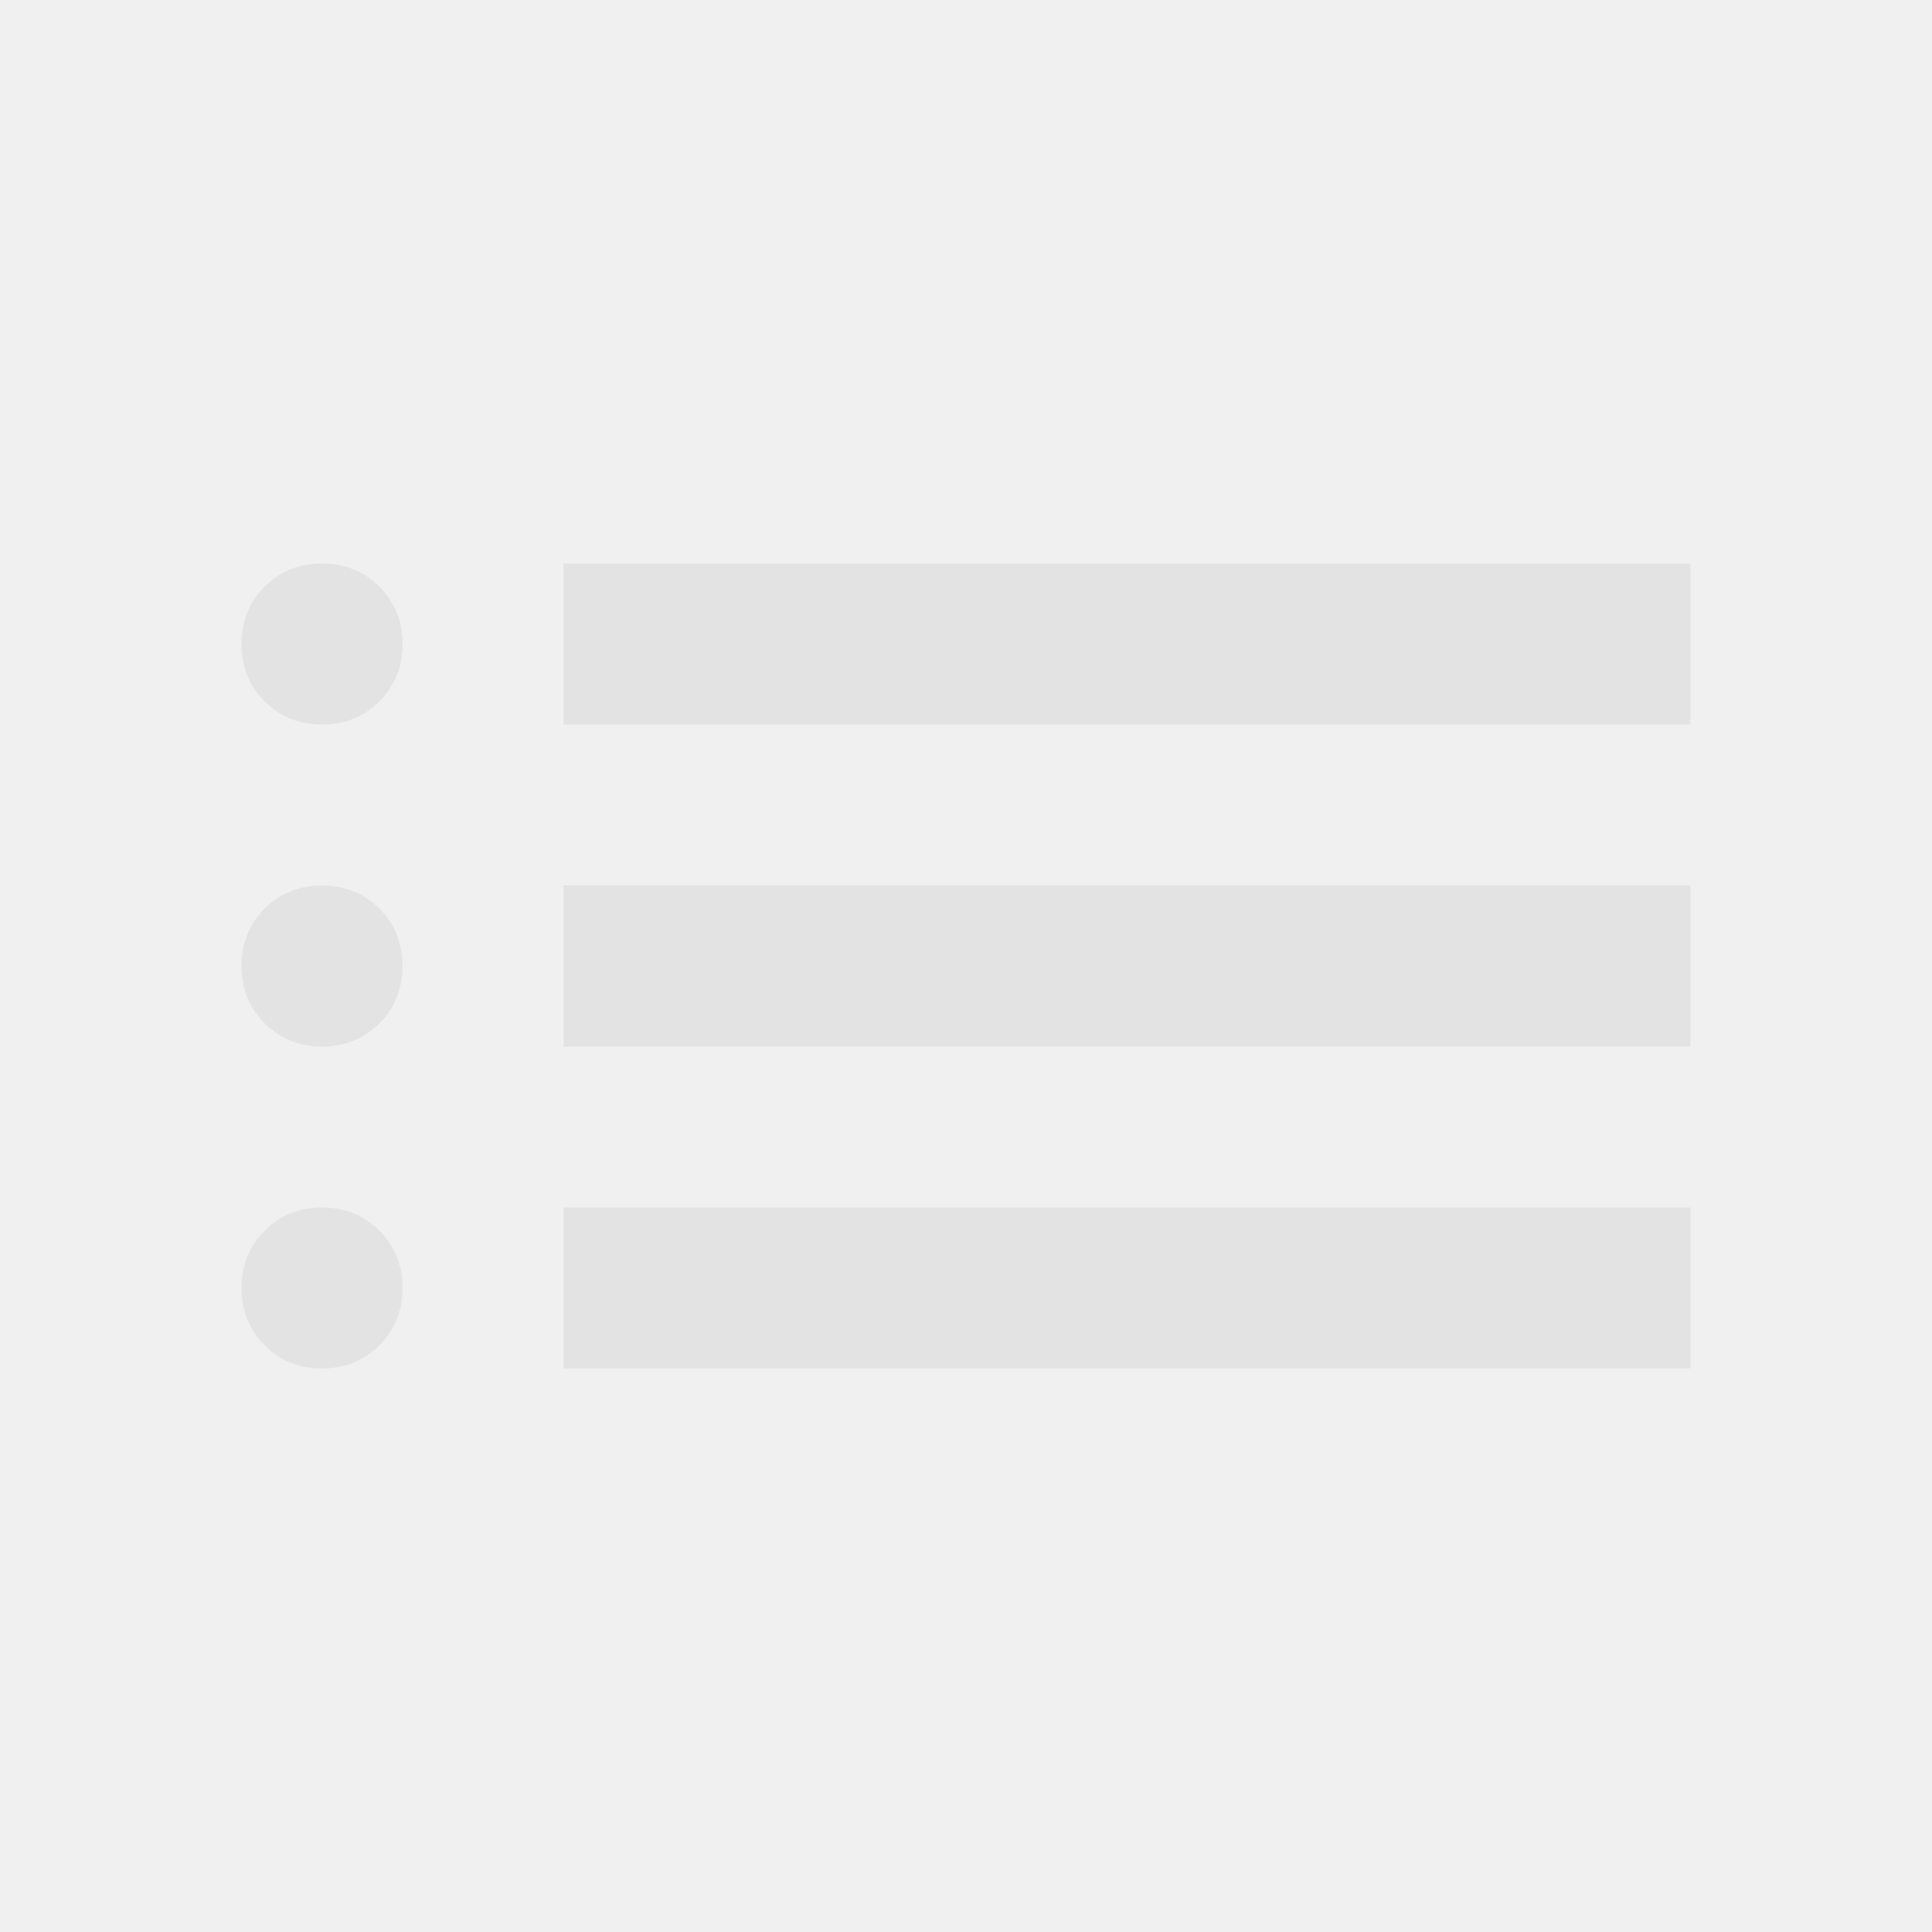
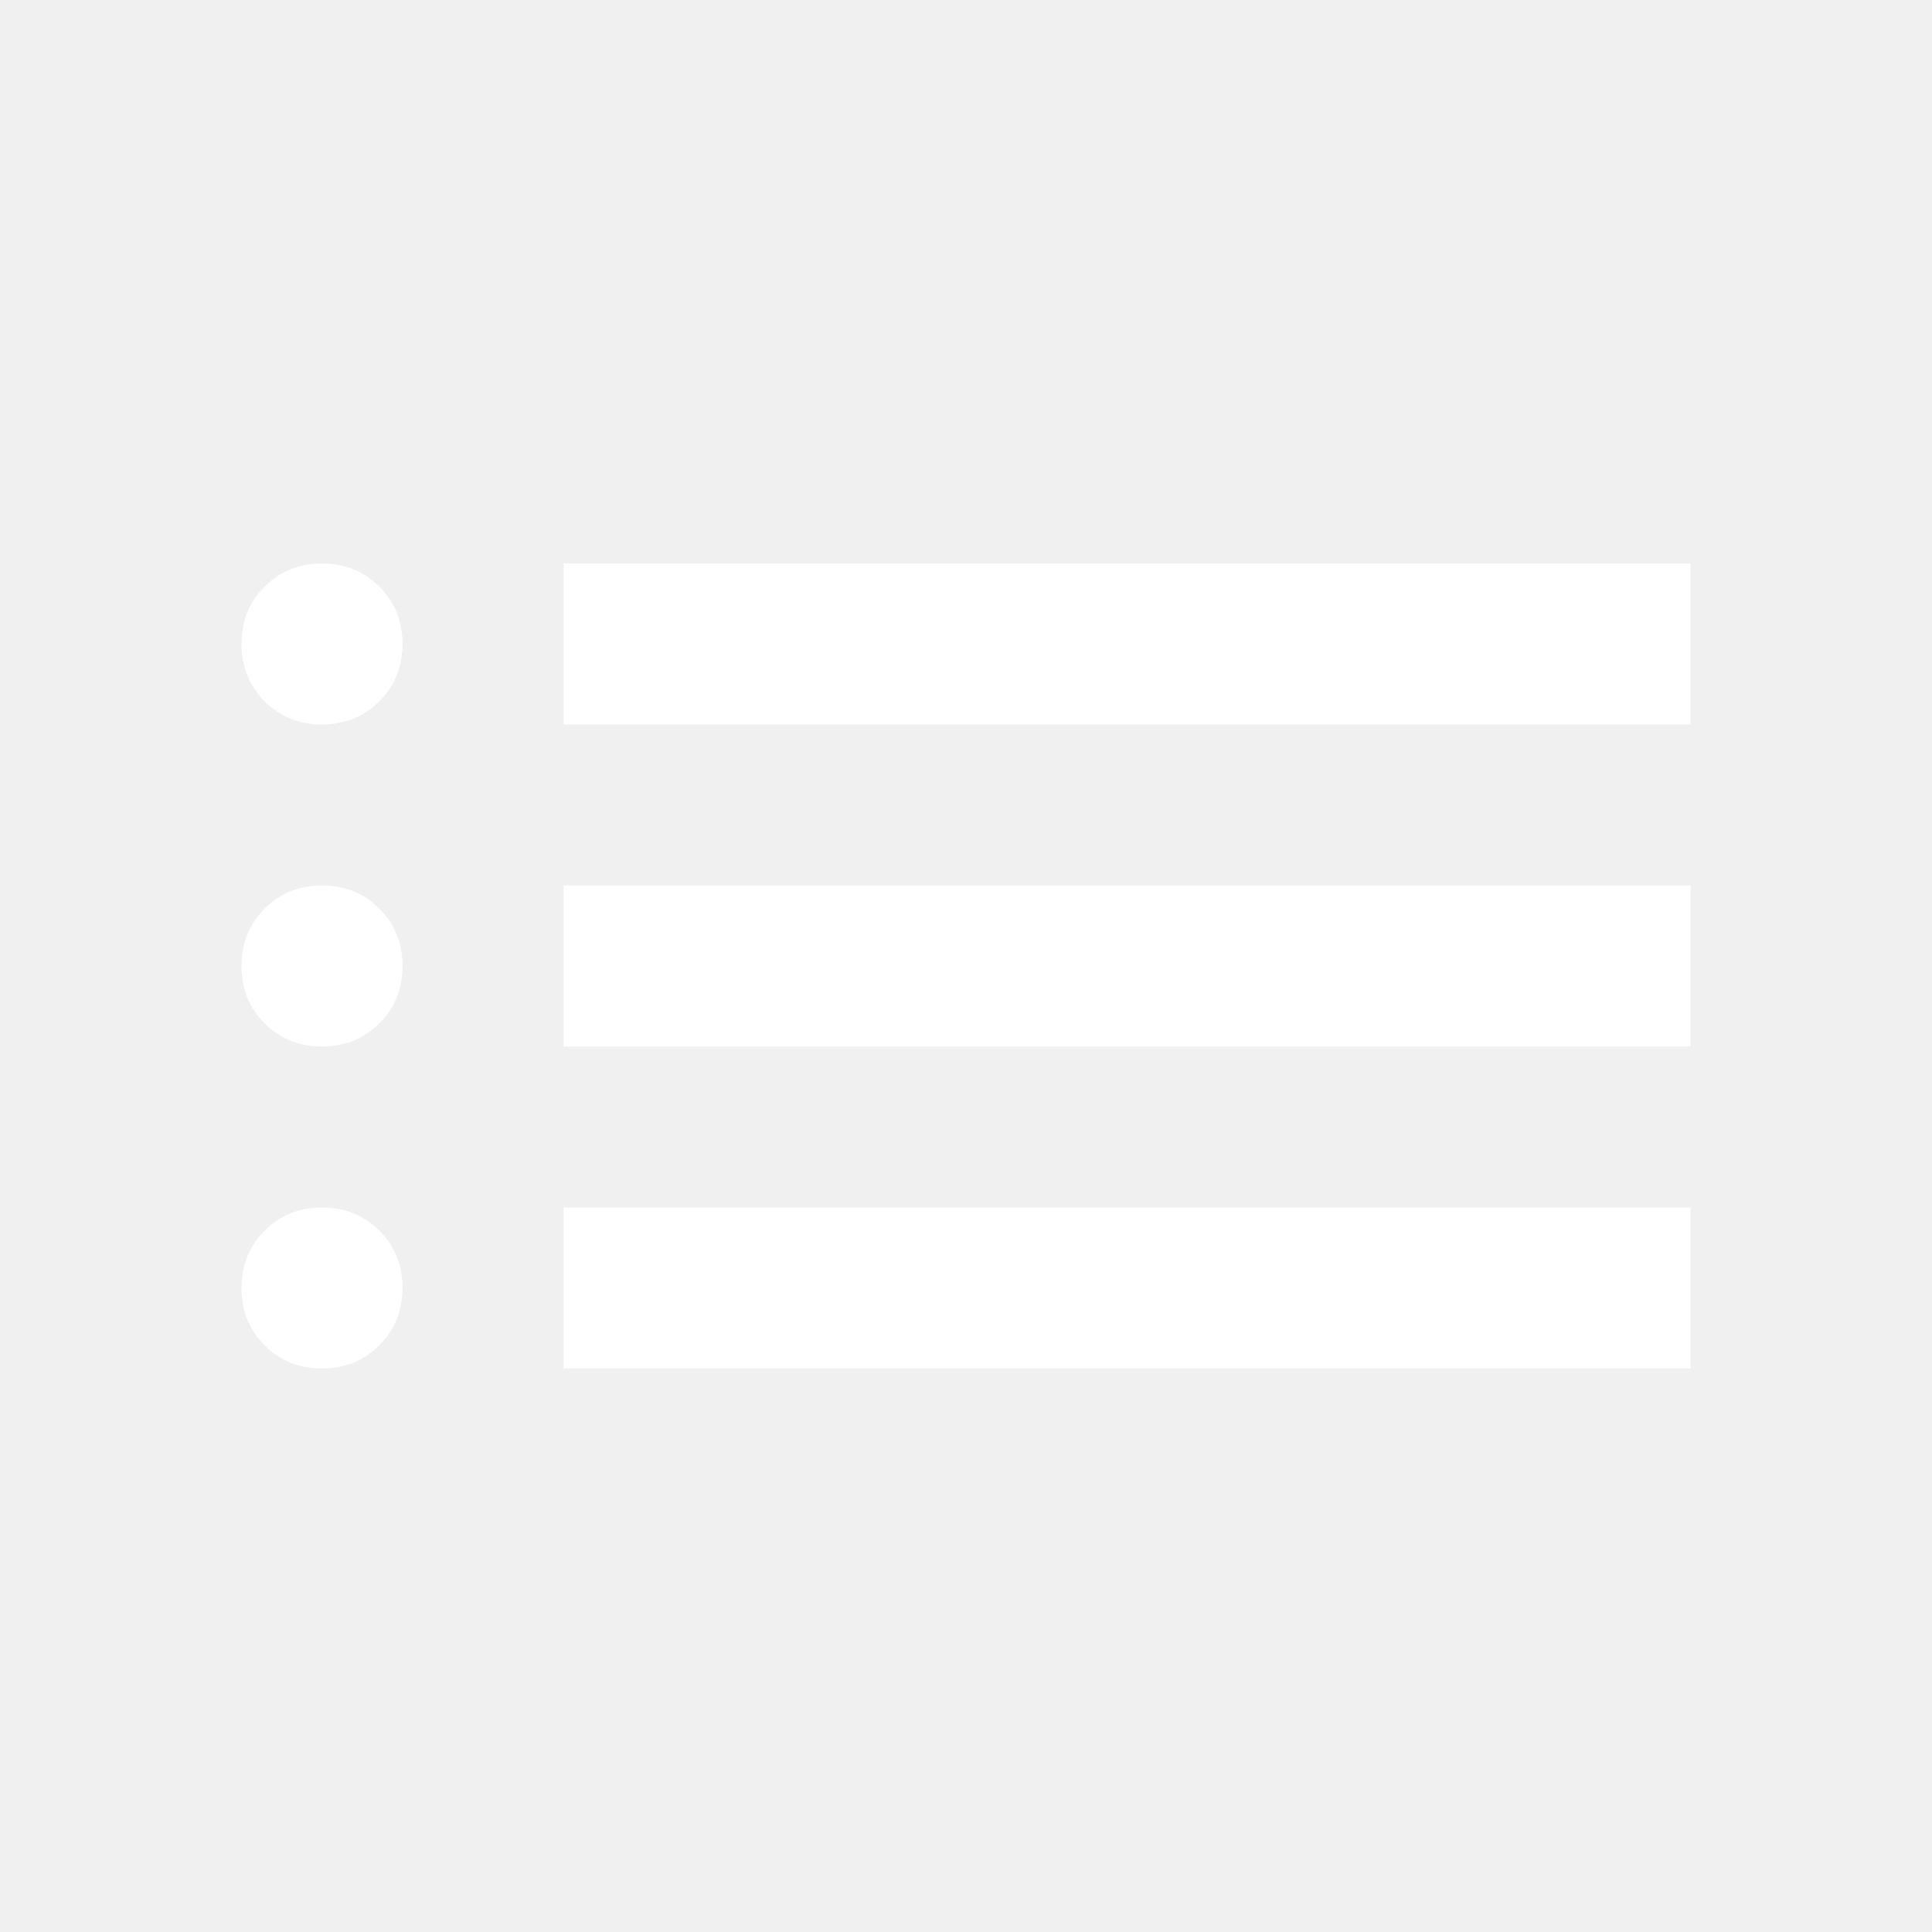
- <svg xmlns="http://www.w3.org/2000/svg" height="24px" viewBox="0 -960 960 960" width="24px" fill="#e3e3e3">
+ <svg xmlns="http://www.w3.org/2000/svg" height="24px" viewBox="0 -960 960 960" width="24px" fill="white">
  <path d="M280-600v-80h560v80H280Zm0 160v-80h560v80H280Zm0 160v-80h560v80H280ZM160-600q-17 0-28.5-11.5T120-640q0-17 11.5-28.5T160-680q17 0 28.5 11.5T200-640q0 17-11.5 28.5T160-600Zm0 160q-17 0-28.5-11.5T120-480q0-17 11.5-28.5T160-520q17 0 28.5 11.5T200-480q0 17-11.5 28.5T160-440Zm0 160q-17 0-28.5-11.5T120-320q0-17 11.5-28.5T160-360q17 0 28.5 11.5T200-320q0 17-11.5 28.5T160-280Z" />
</svg>
